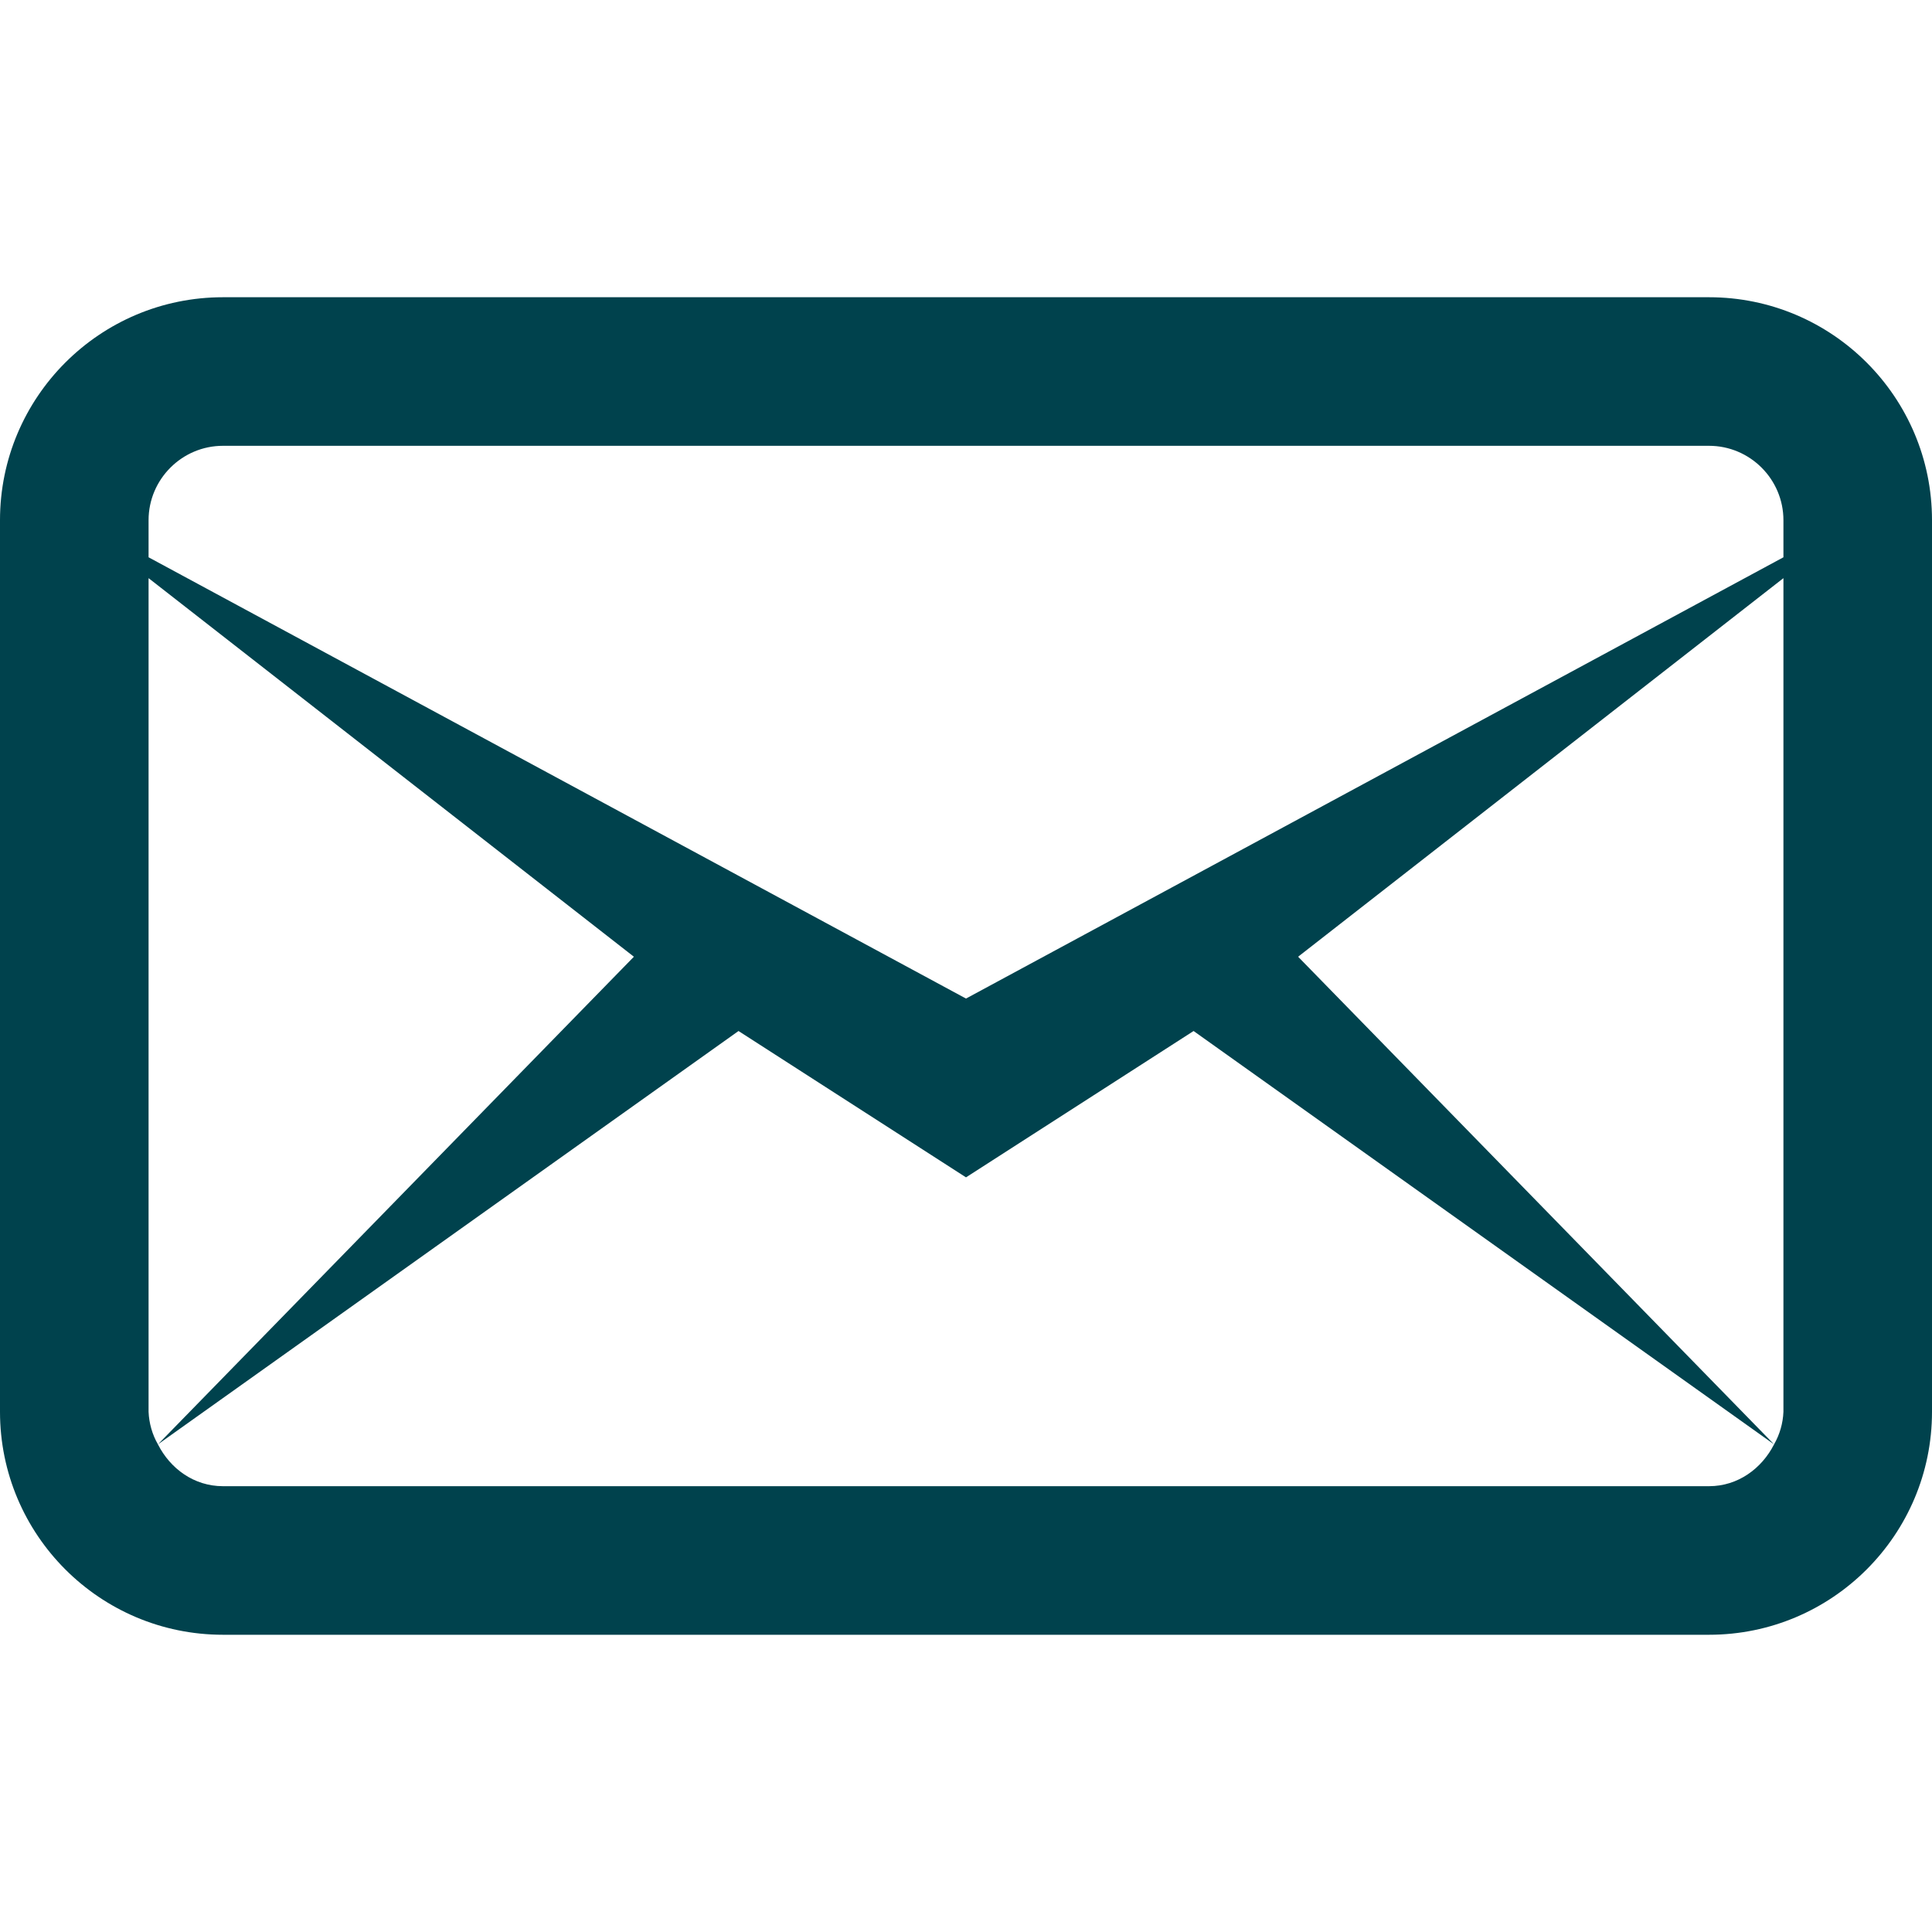
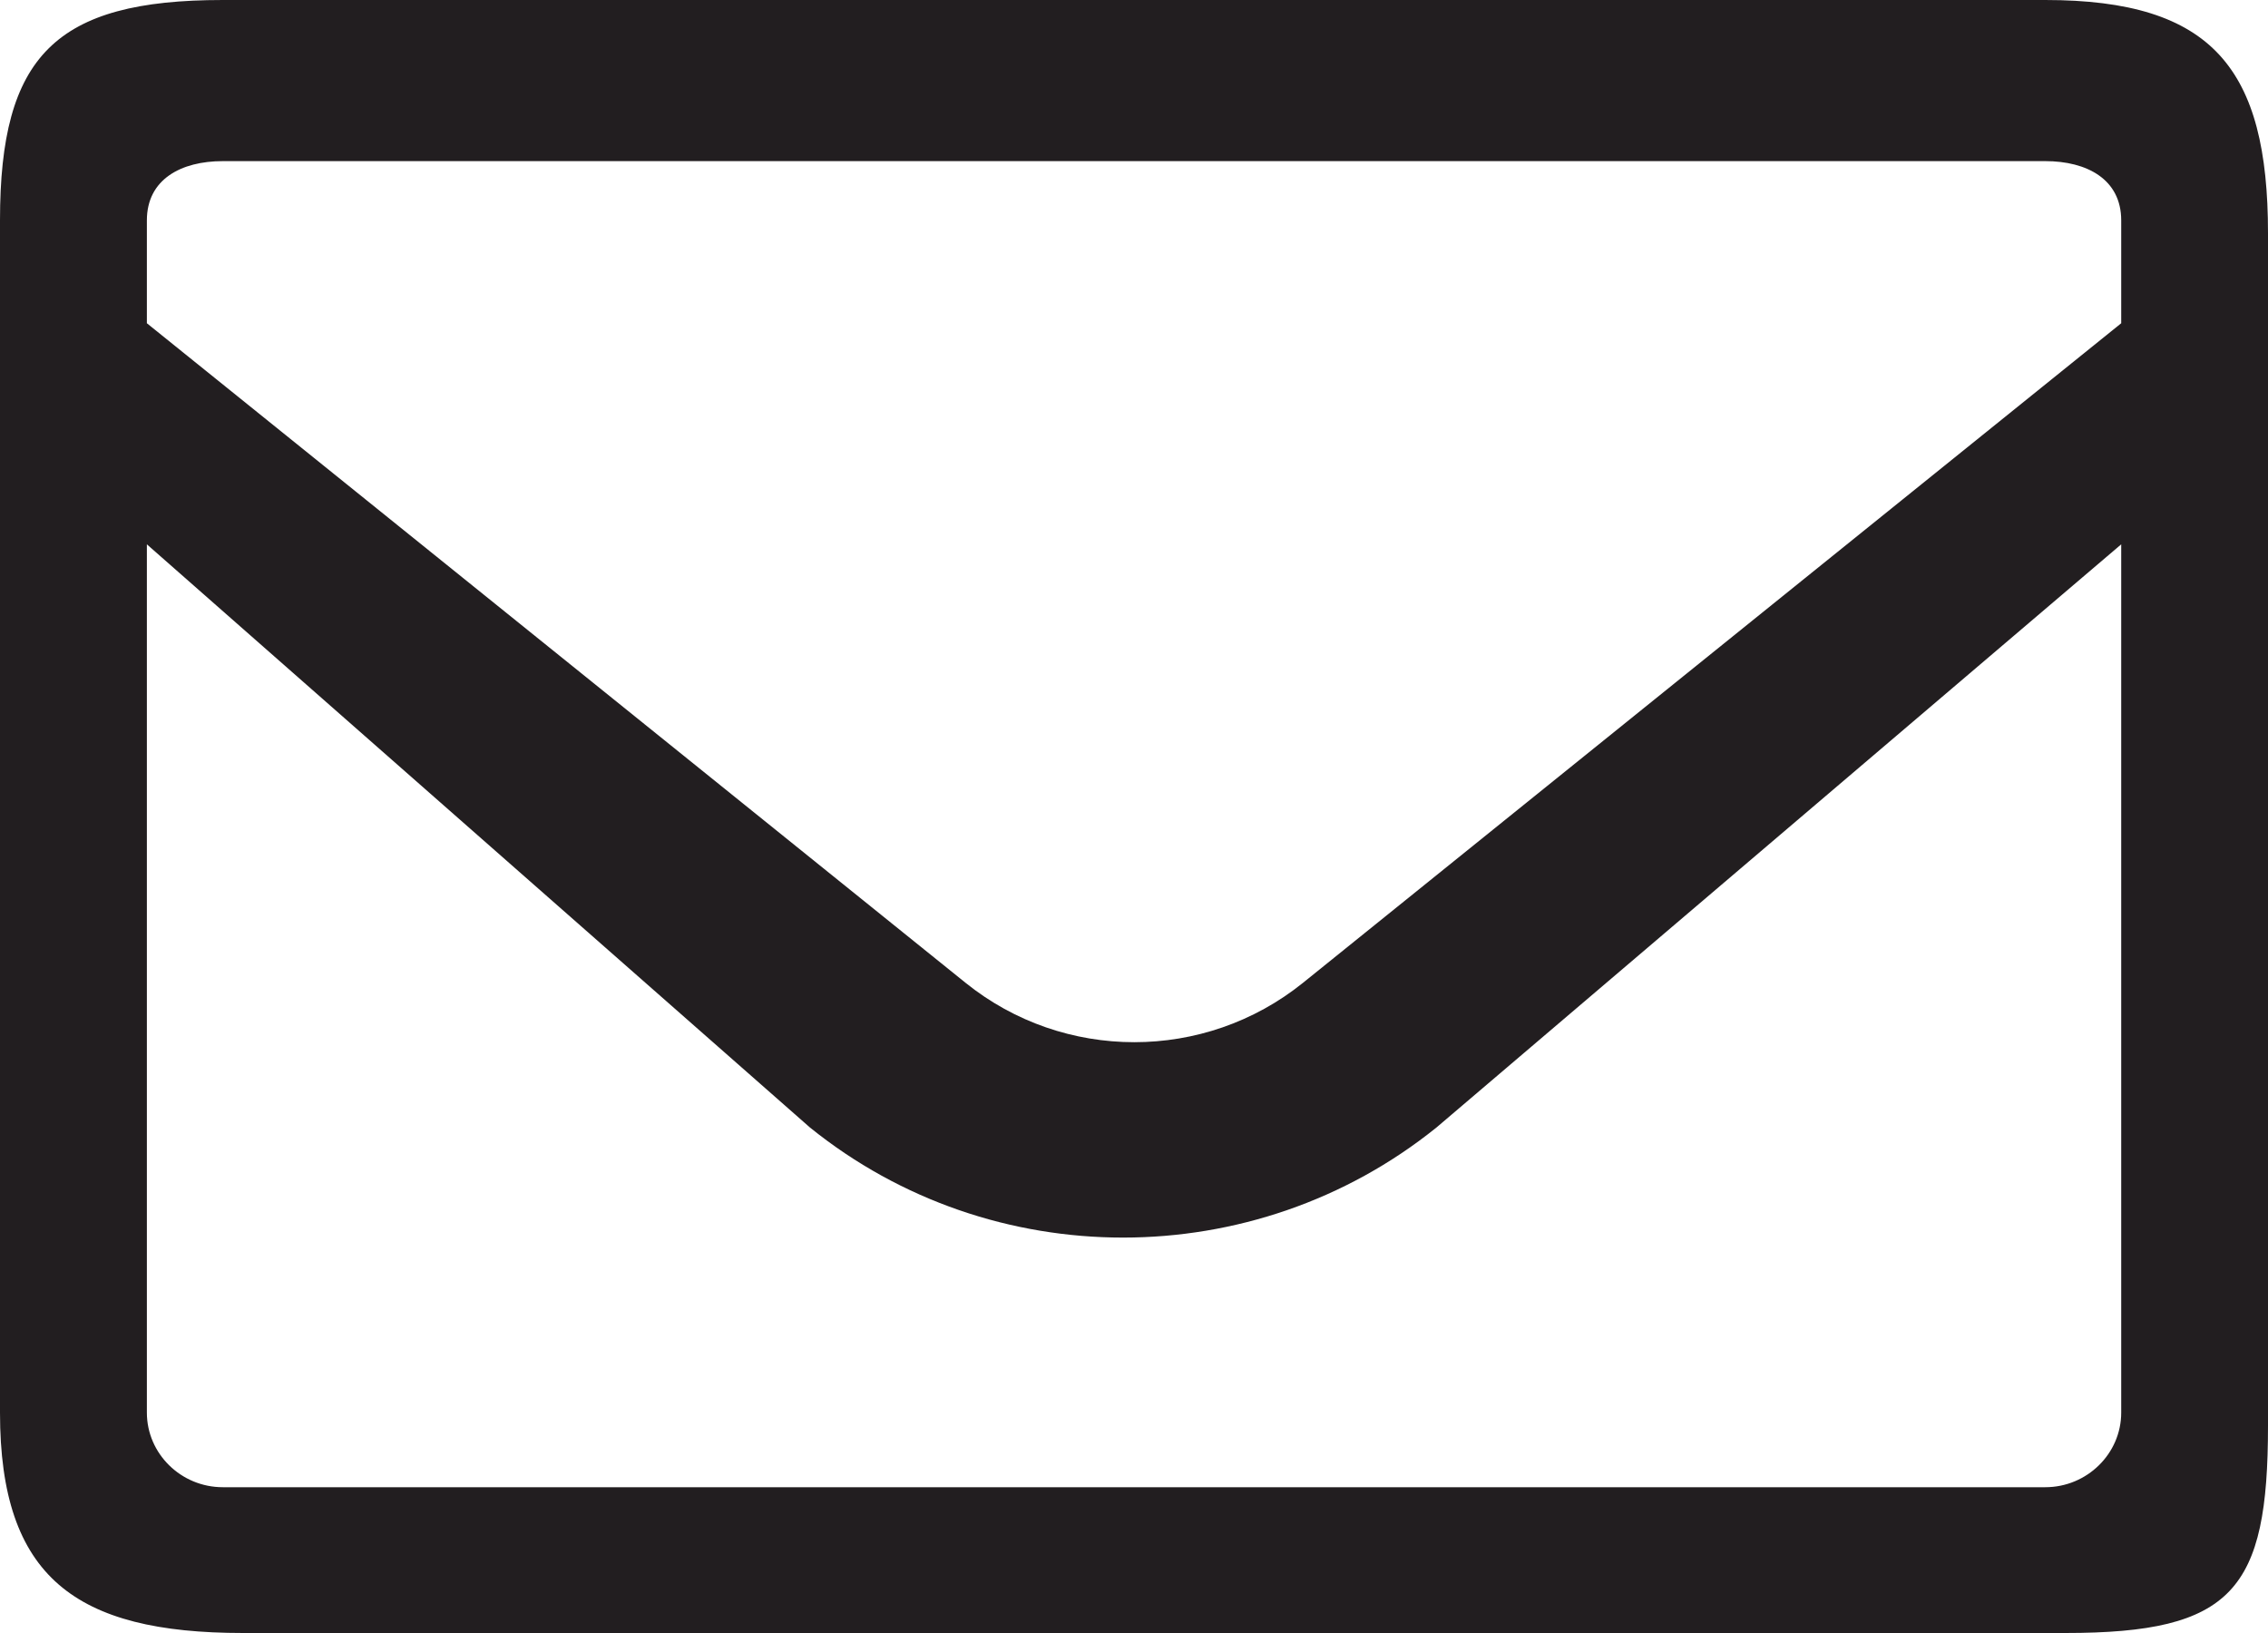
- <svg xmlns="http://www.w3.org/2000/svg" width="20" height="20" viewBox="0 0 20 20" fill="none">
-   <path d="M2.308 3.077C1.034 3.077 0 4.111 0 5.385V14.615C0 15.889 1.034 16.923 2.308 16.923H17.692C18.966 16.923 20 15.889 20 14.615V5.385C20 4.111 18.966 3.077 17.692 3.077H2.308ZM2.308 4.615H17.692C18.116 4.615 18.462 4.961 18.462 5.385V5.769L10 10.337L1.538 5.769V5.385C1.538 4.961 1.884 4.615 2.308 4.615ZM1.538 5.985L6.562 9.904L1.635 14.952L7.645 10.673L10 12.188L12.356 10.673L18.365 14.952L13.438 9.904L18.462 5.985V14.615C18.457 14.734 18.424 14.849 18.365 14.952C18.238 15.202 17.991 15.385 17.692 15.385H2.308C2.008 15.385 1.762 15.203 1.635 14.952C1.576 14.85 1.543 14.733 1.538 14.615V5.985Z" fill="#00424D" />
+ <svg xmlns="http://www.w3.org/2000/svg" width="25" height="18" viewBox="0 0 25 18" fill="none">
+   <path d="M2.456 1.776C1.995 1.776 1.619 1.977 1.619 2.429V3.563L10.643 10.833C11.726 11.706 13.28 11.706 14.363 10.833L23.382 3.563V2.429C23.382 1.977 23.005 1.776 22.545 1.776H2.456ZM1.619 6V15.571C1.619 16.023 1.995 16.393 2.456 16.393H22.545C23.005 16.393 23.382 16.023 23.382 15.571V6L15.834 12.428C13.825 14.046 10.932 14.046 8.928 12.428L1.619 6ZM0 2.429C0 0.616 0.609 0 2.456 0H22.545C24.391 0 25 0.759 25 2.571V15.714C25 17.527 24.614 18 22.767 18H2.679C0.832 18 0 17.384 0 15.571V2.429Z" fill="#221E20" />
</svg>
